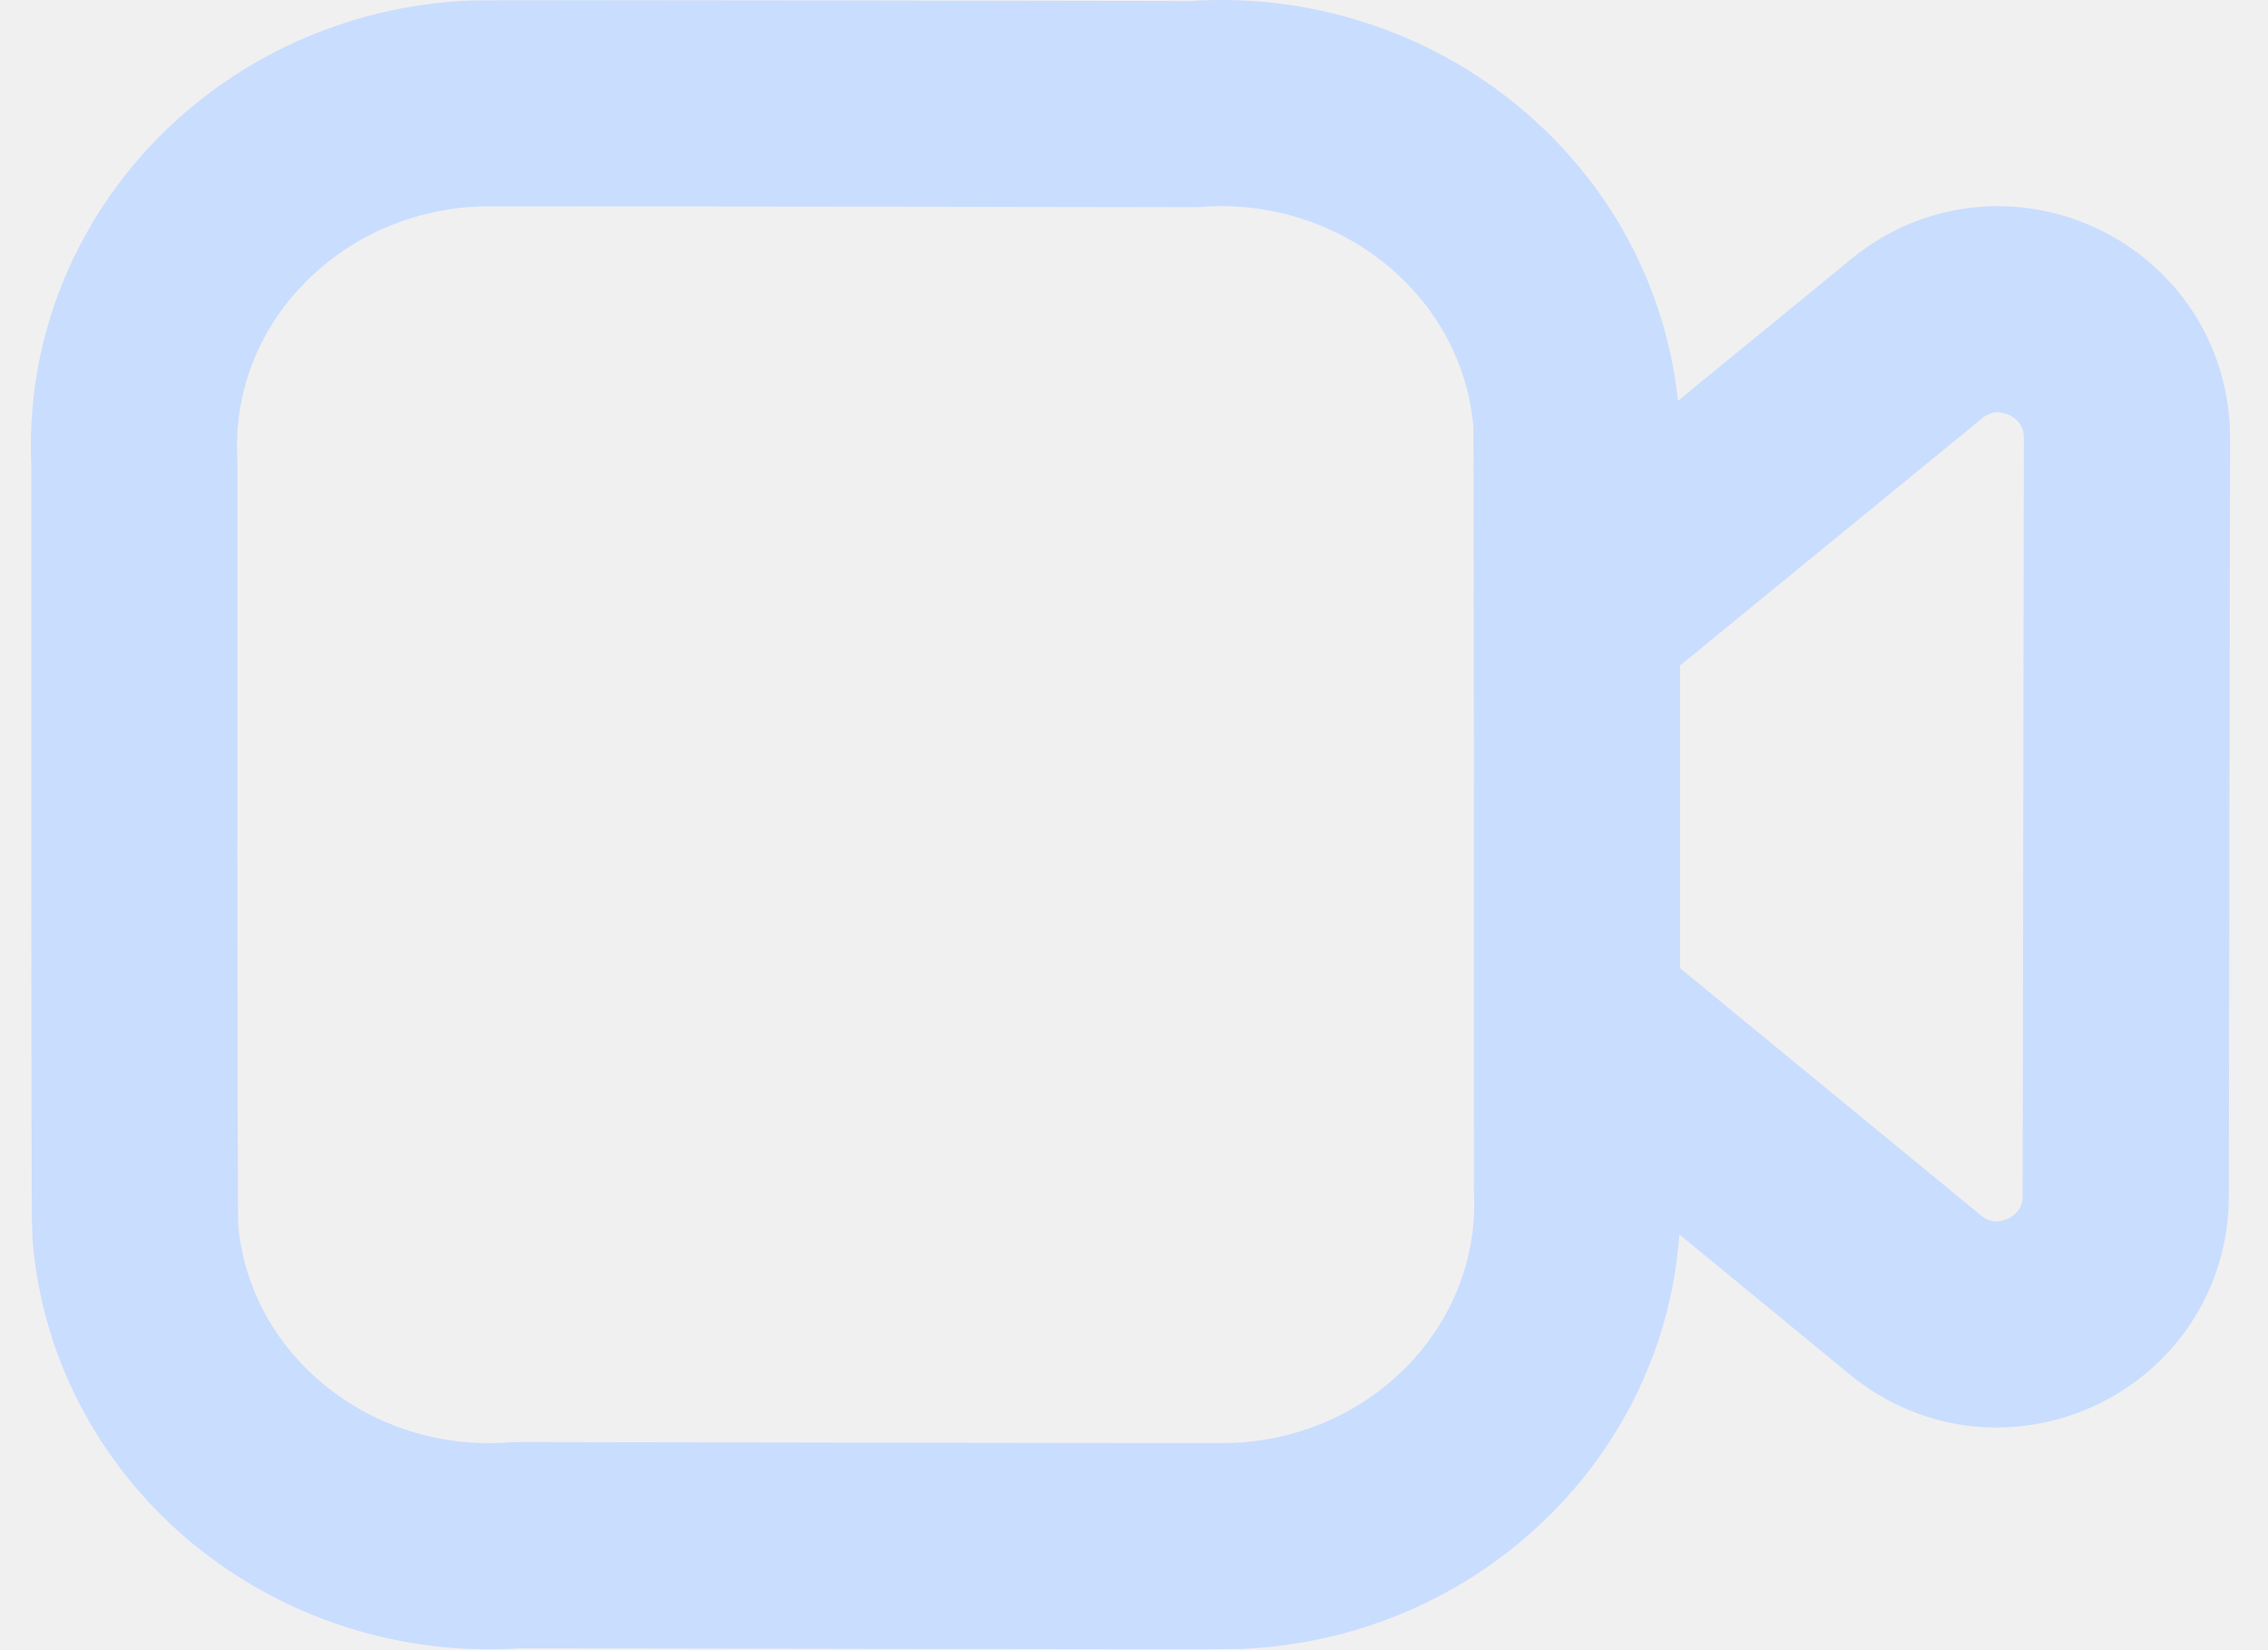
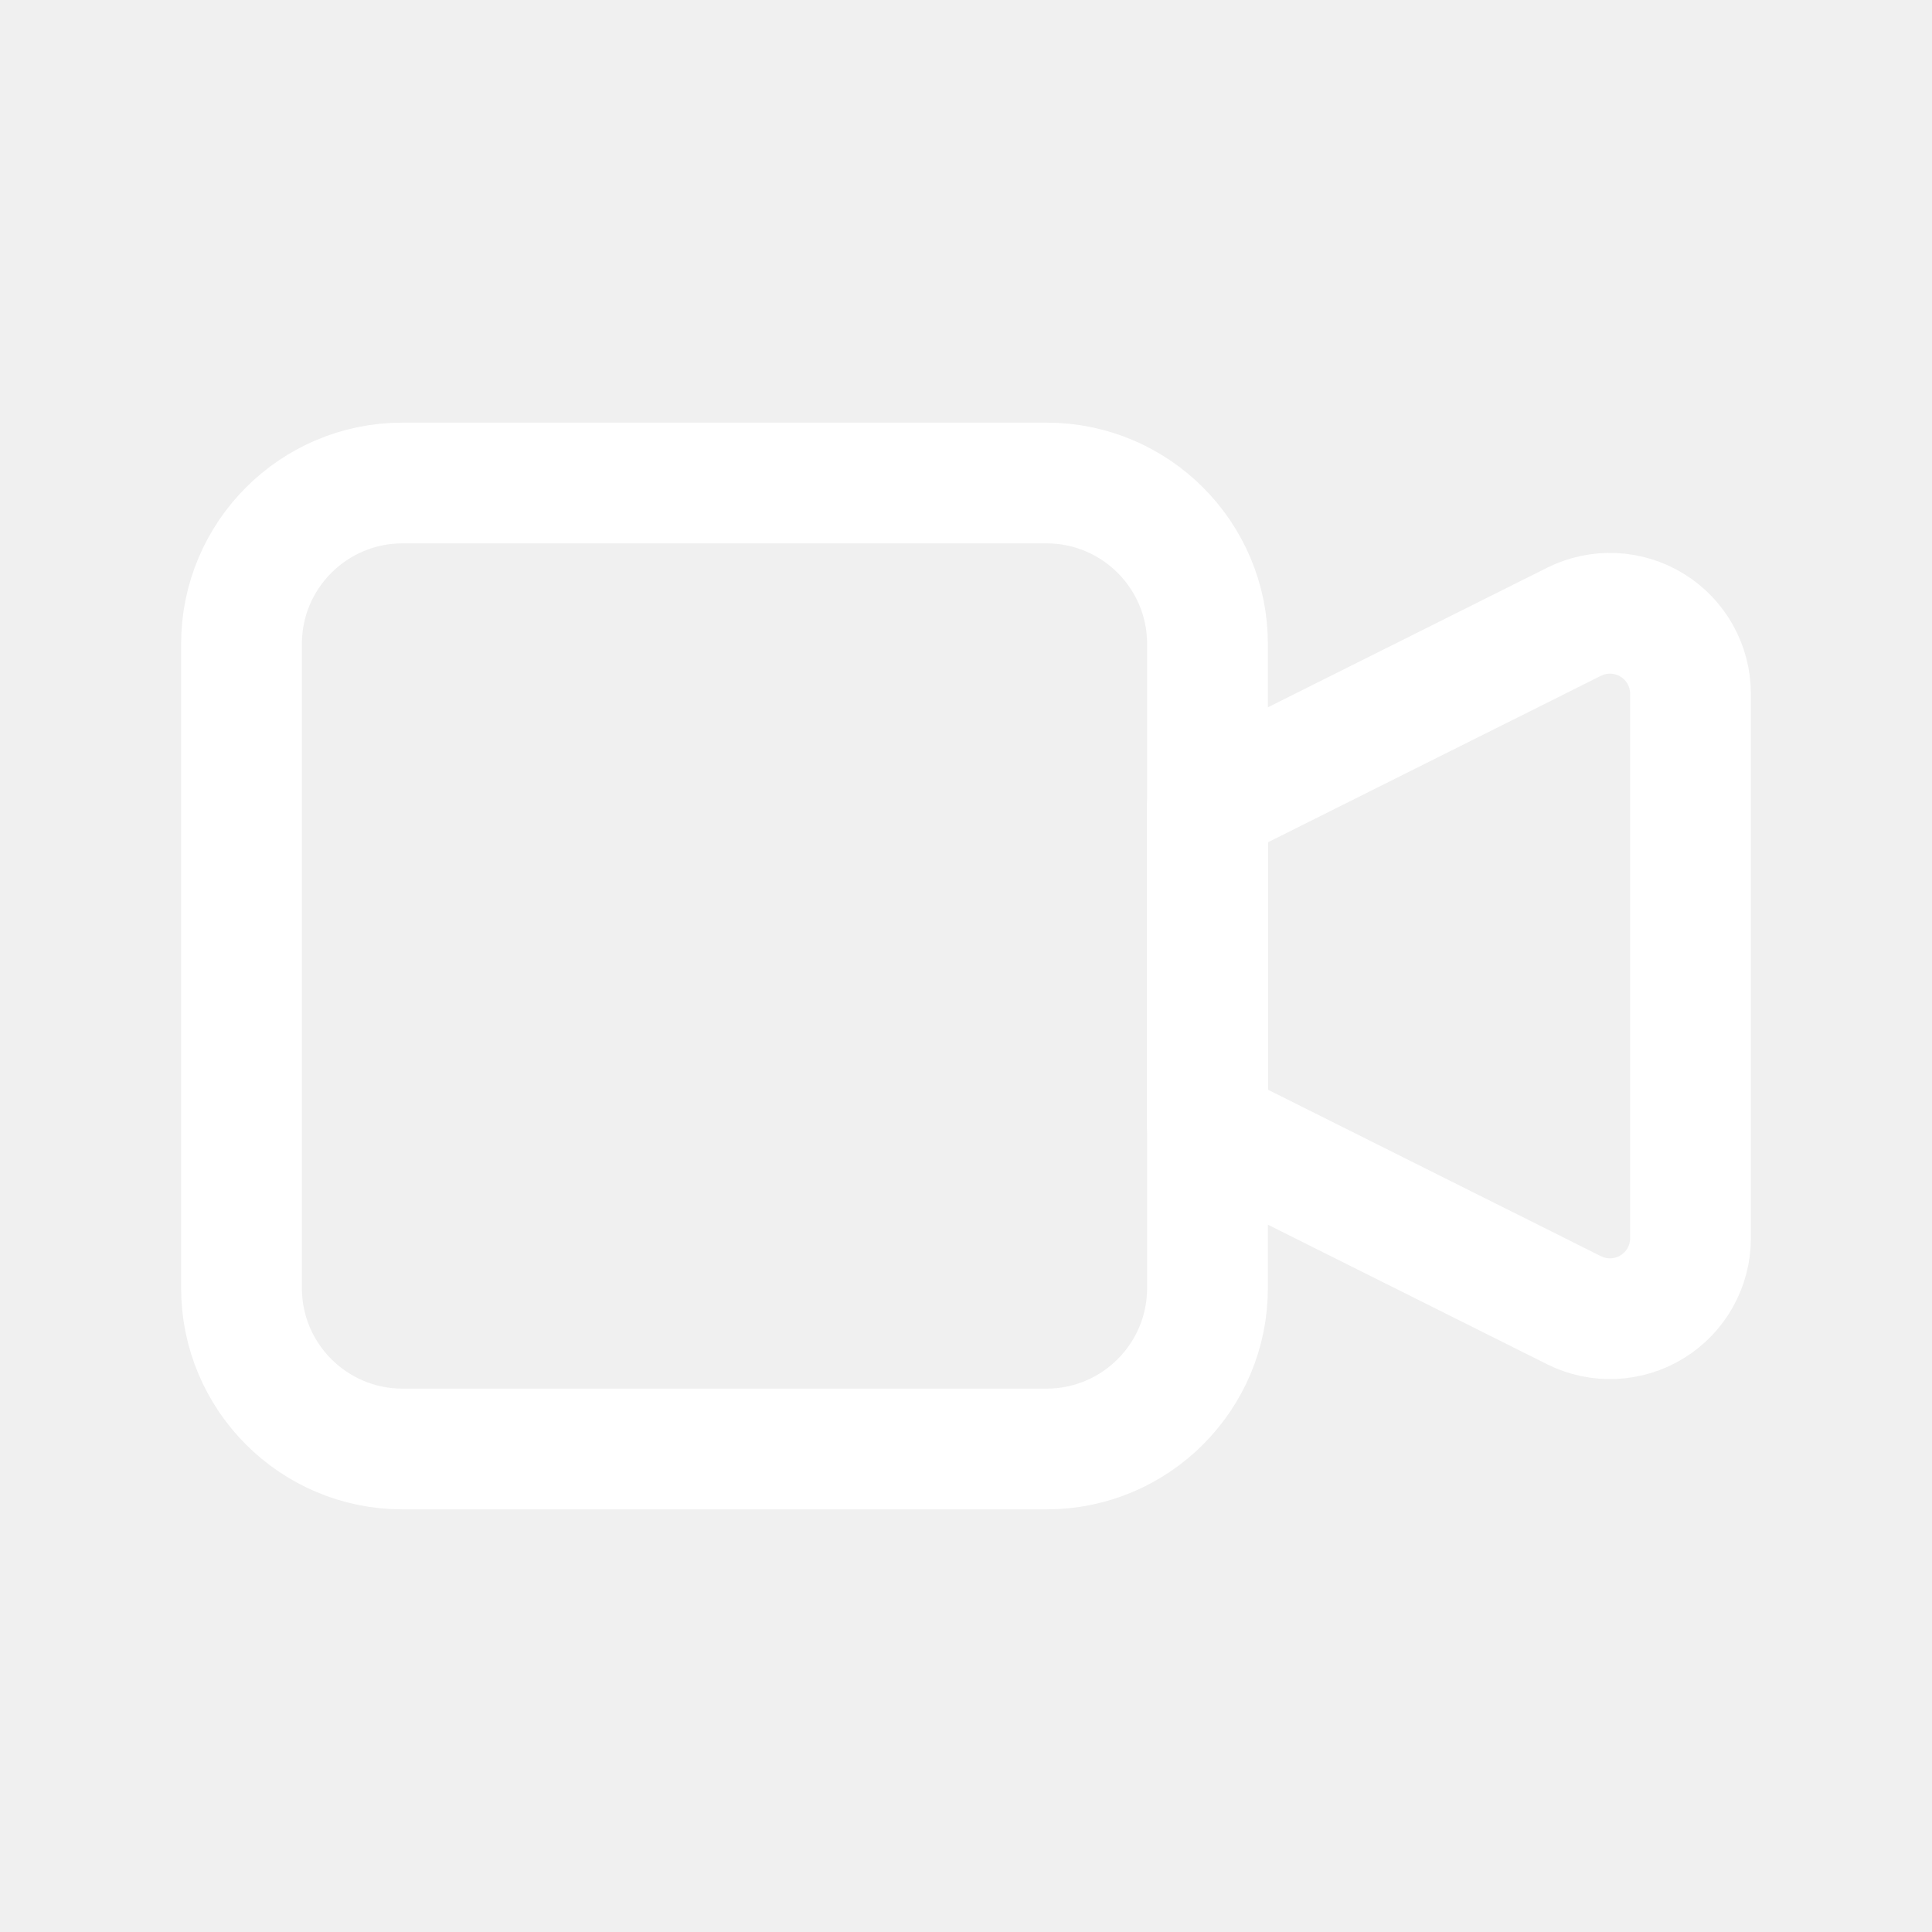
- <svg xmlns="http://www.w3.org/2000/svg" width="22" height="16" viewBox="0 0 22 16" fill="none">
-   <path fill-rule="evenodd" clip-rule="evenodd" d="M15.297 11.538C15.378 13.37 13.899 14.92 11.995 14.998C11.854 15.003 5.015 14.99 5.015 14.99C3.12 15.133 1.461 13.771 1.312 11.946C1.3 11.81 1.303 4.472 1.303 4.472C1.219 2.638 2.696 1.085 4.602 1.004C4.744 0.997 11.574 1.01 11.574 1.01C13.478 0.868 15.142 2.24 15.29 4.074C15.3 4.206 15.297 11.538 15.297 11.538Z" stroke="#C9DDFF" stroke-width="2" stroke-linecap="round" stroke-linejoin="round" />
-   <path d="M15.3 5.98L18.593 3.285C19.409 2.617 20.633 3.199 20.632 4.252L20.62 11.601C20.619 12.654 19.394 13.231 18.58 12.563L15.3 9.868" stroke="#C9DDFF" stroke-width="2" stroke-linecap="round" stroke-linejoin="round" />
+ <svg xmlns="http://www.w3.org/2000/svg" width="24" height="24" viewBox="0 0 24 24" fill="none" stroke="#ffffff" stroke-width="1.5" stroke-linecap="round" stroke-linejoin="round" class="icon icon-tabler icons-tabler-outline icon-tabler-video">
+   <path stroke="none" d="M0 0h24v24H0z" fill="none" />
+   <path d="M15 10l4.553 -2.276a1 1 0 0 1 1.447 .894v6.764a1 1 0 0 1 -1.447 .894l-4.553 -2.276v-4z" />
+   <path d="M3 6m0 2a2 2 0 0 1 2 -2h8a2 2 0 0 1 2 2v8a2 2 0 0 1 -2 2h-8a2 2 0 0 1 -2 -2z" />
</svg>
